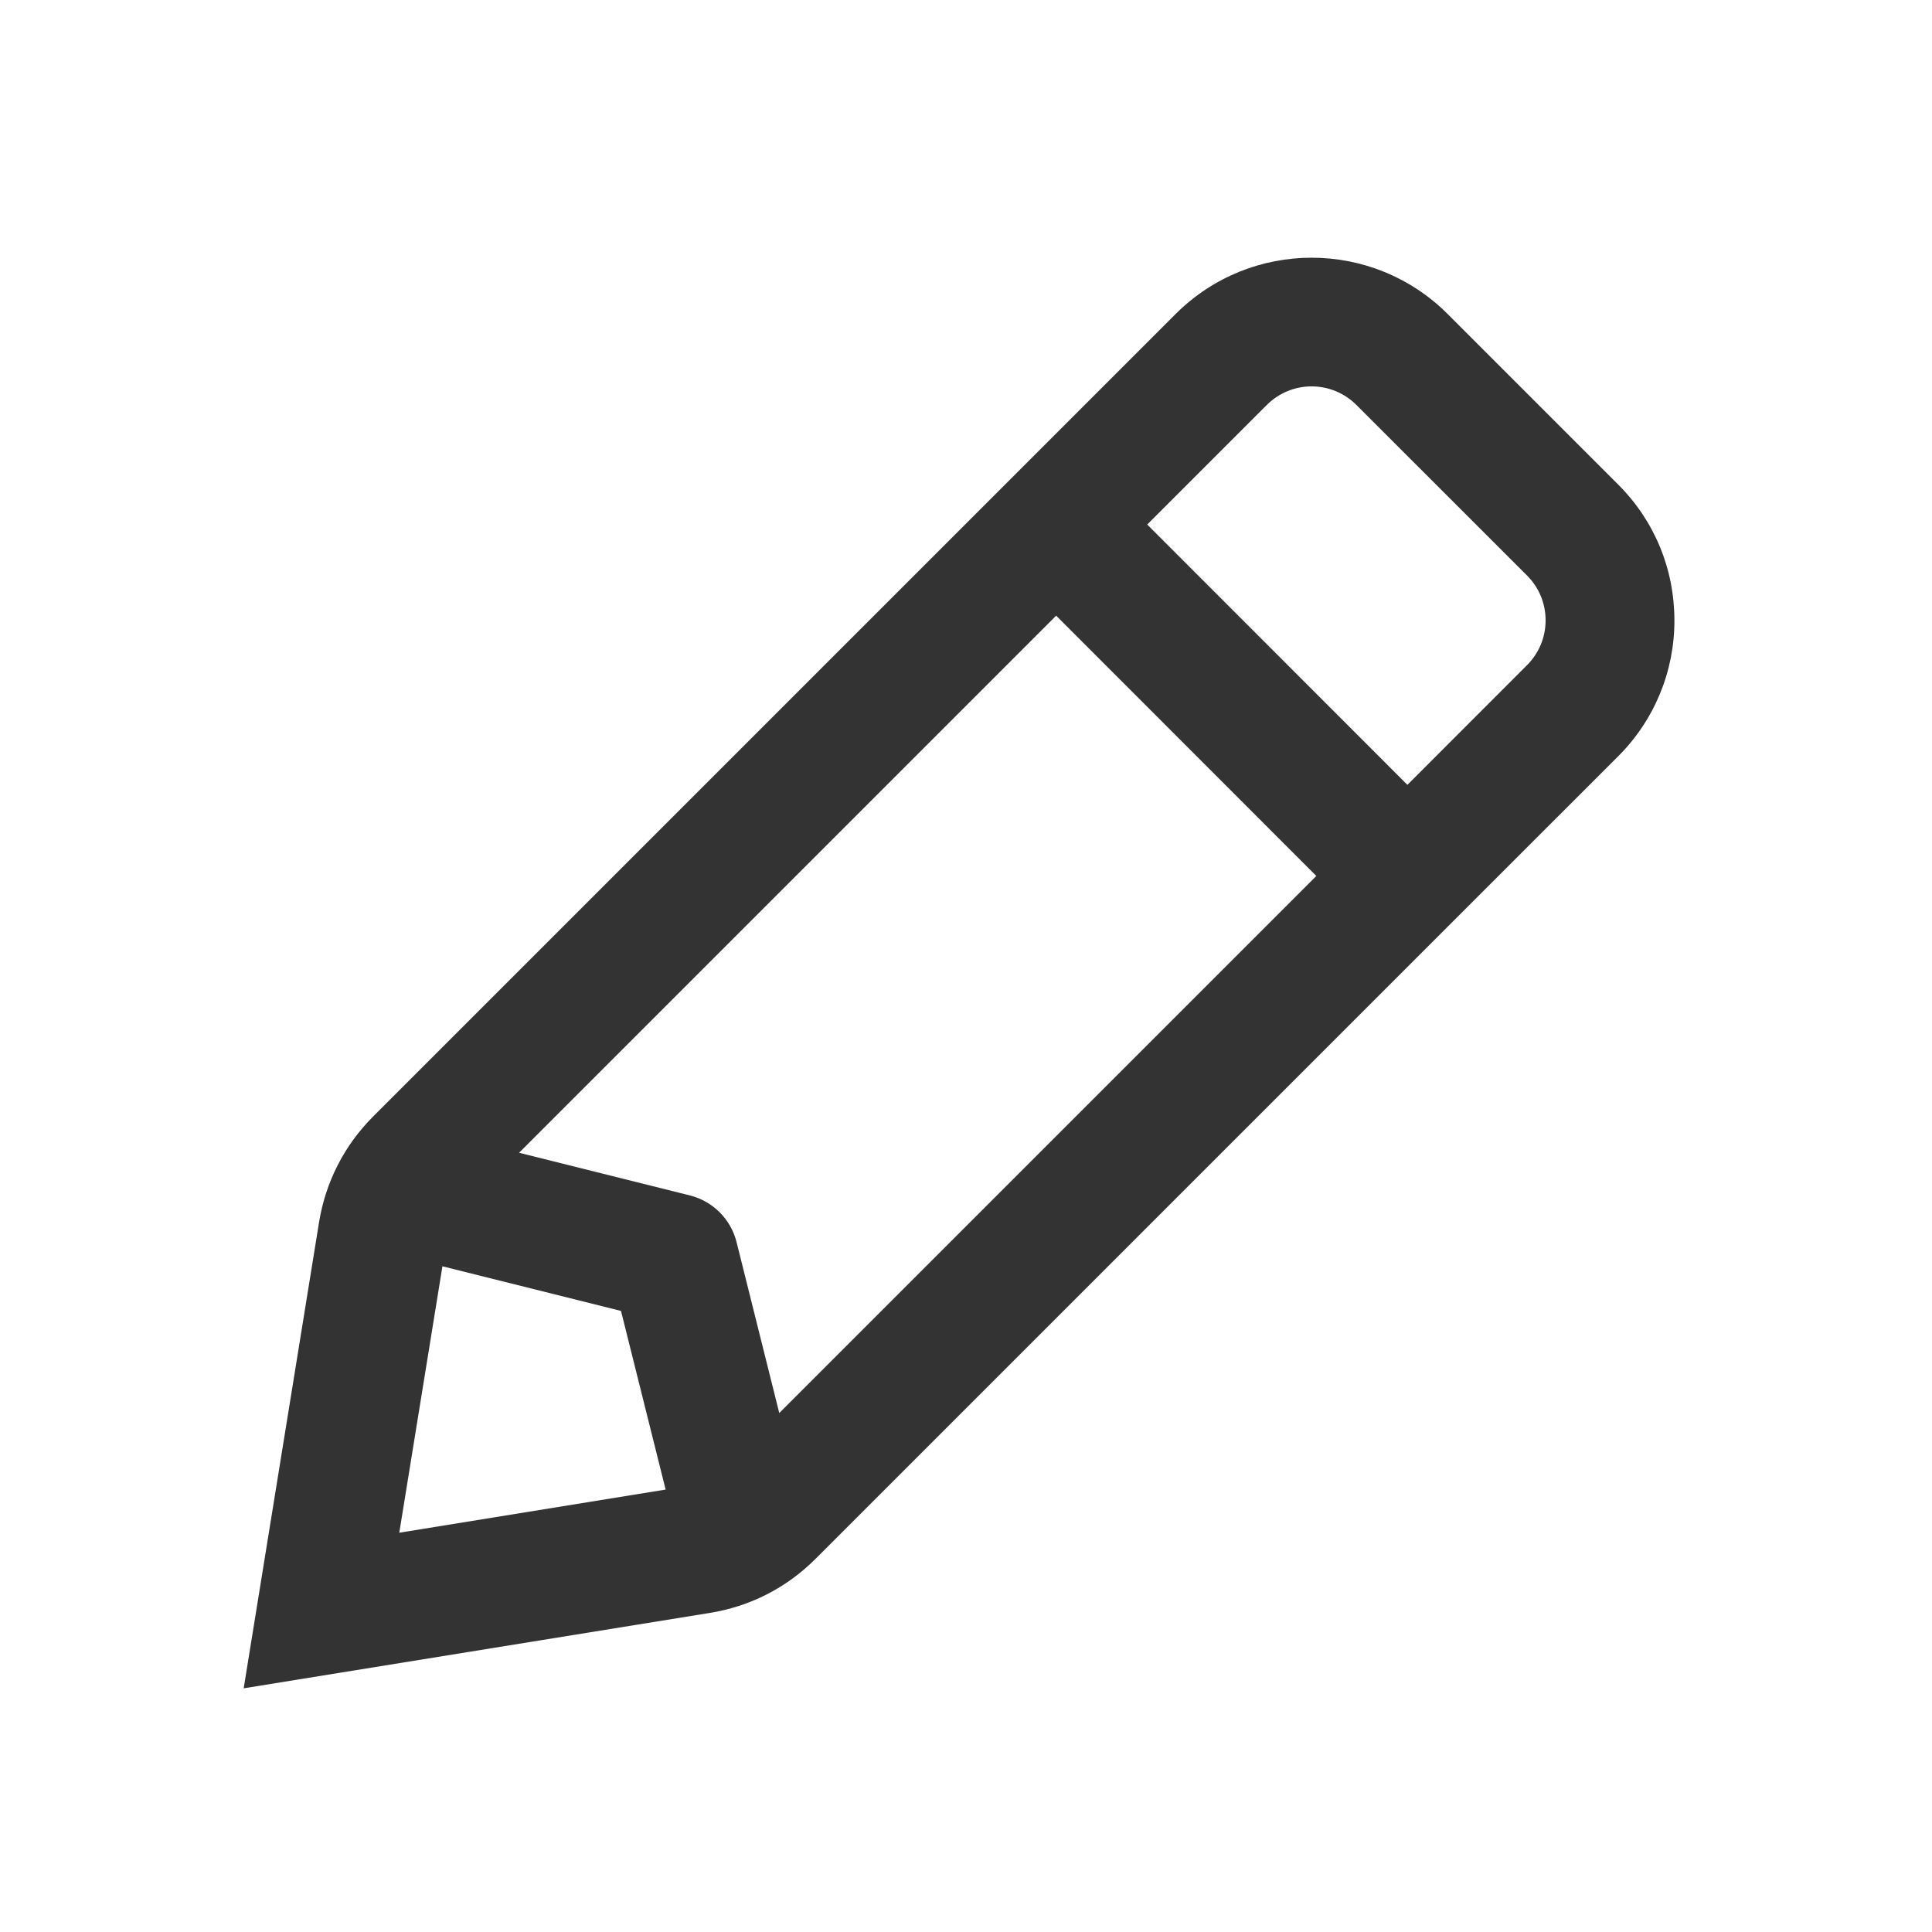
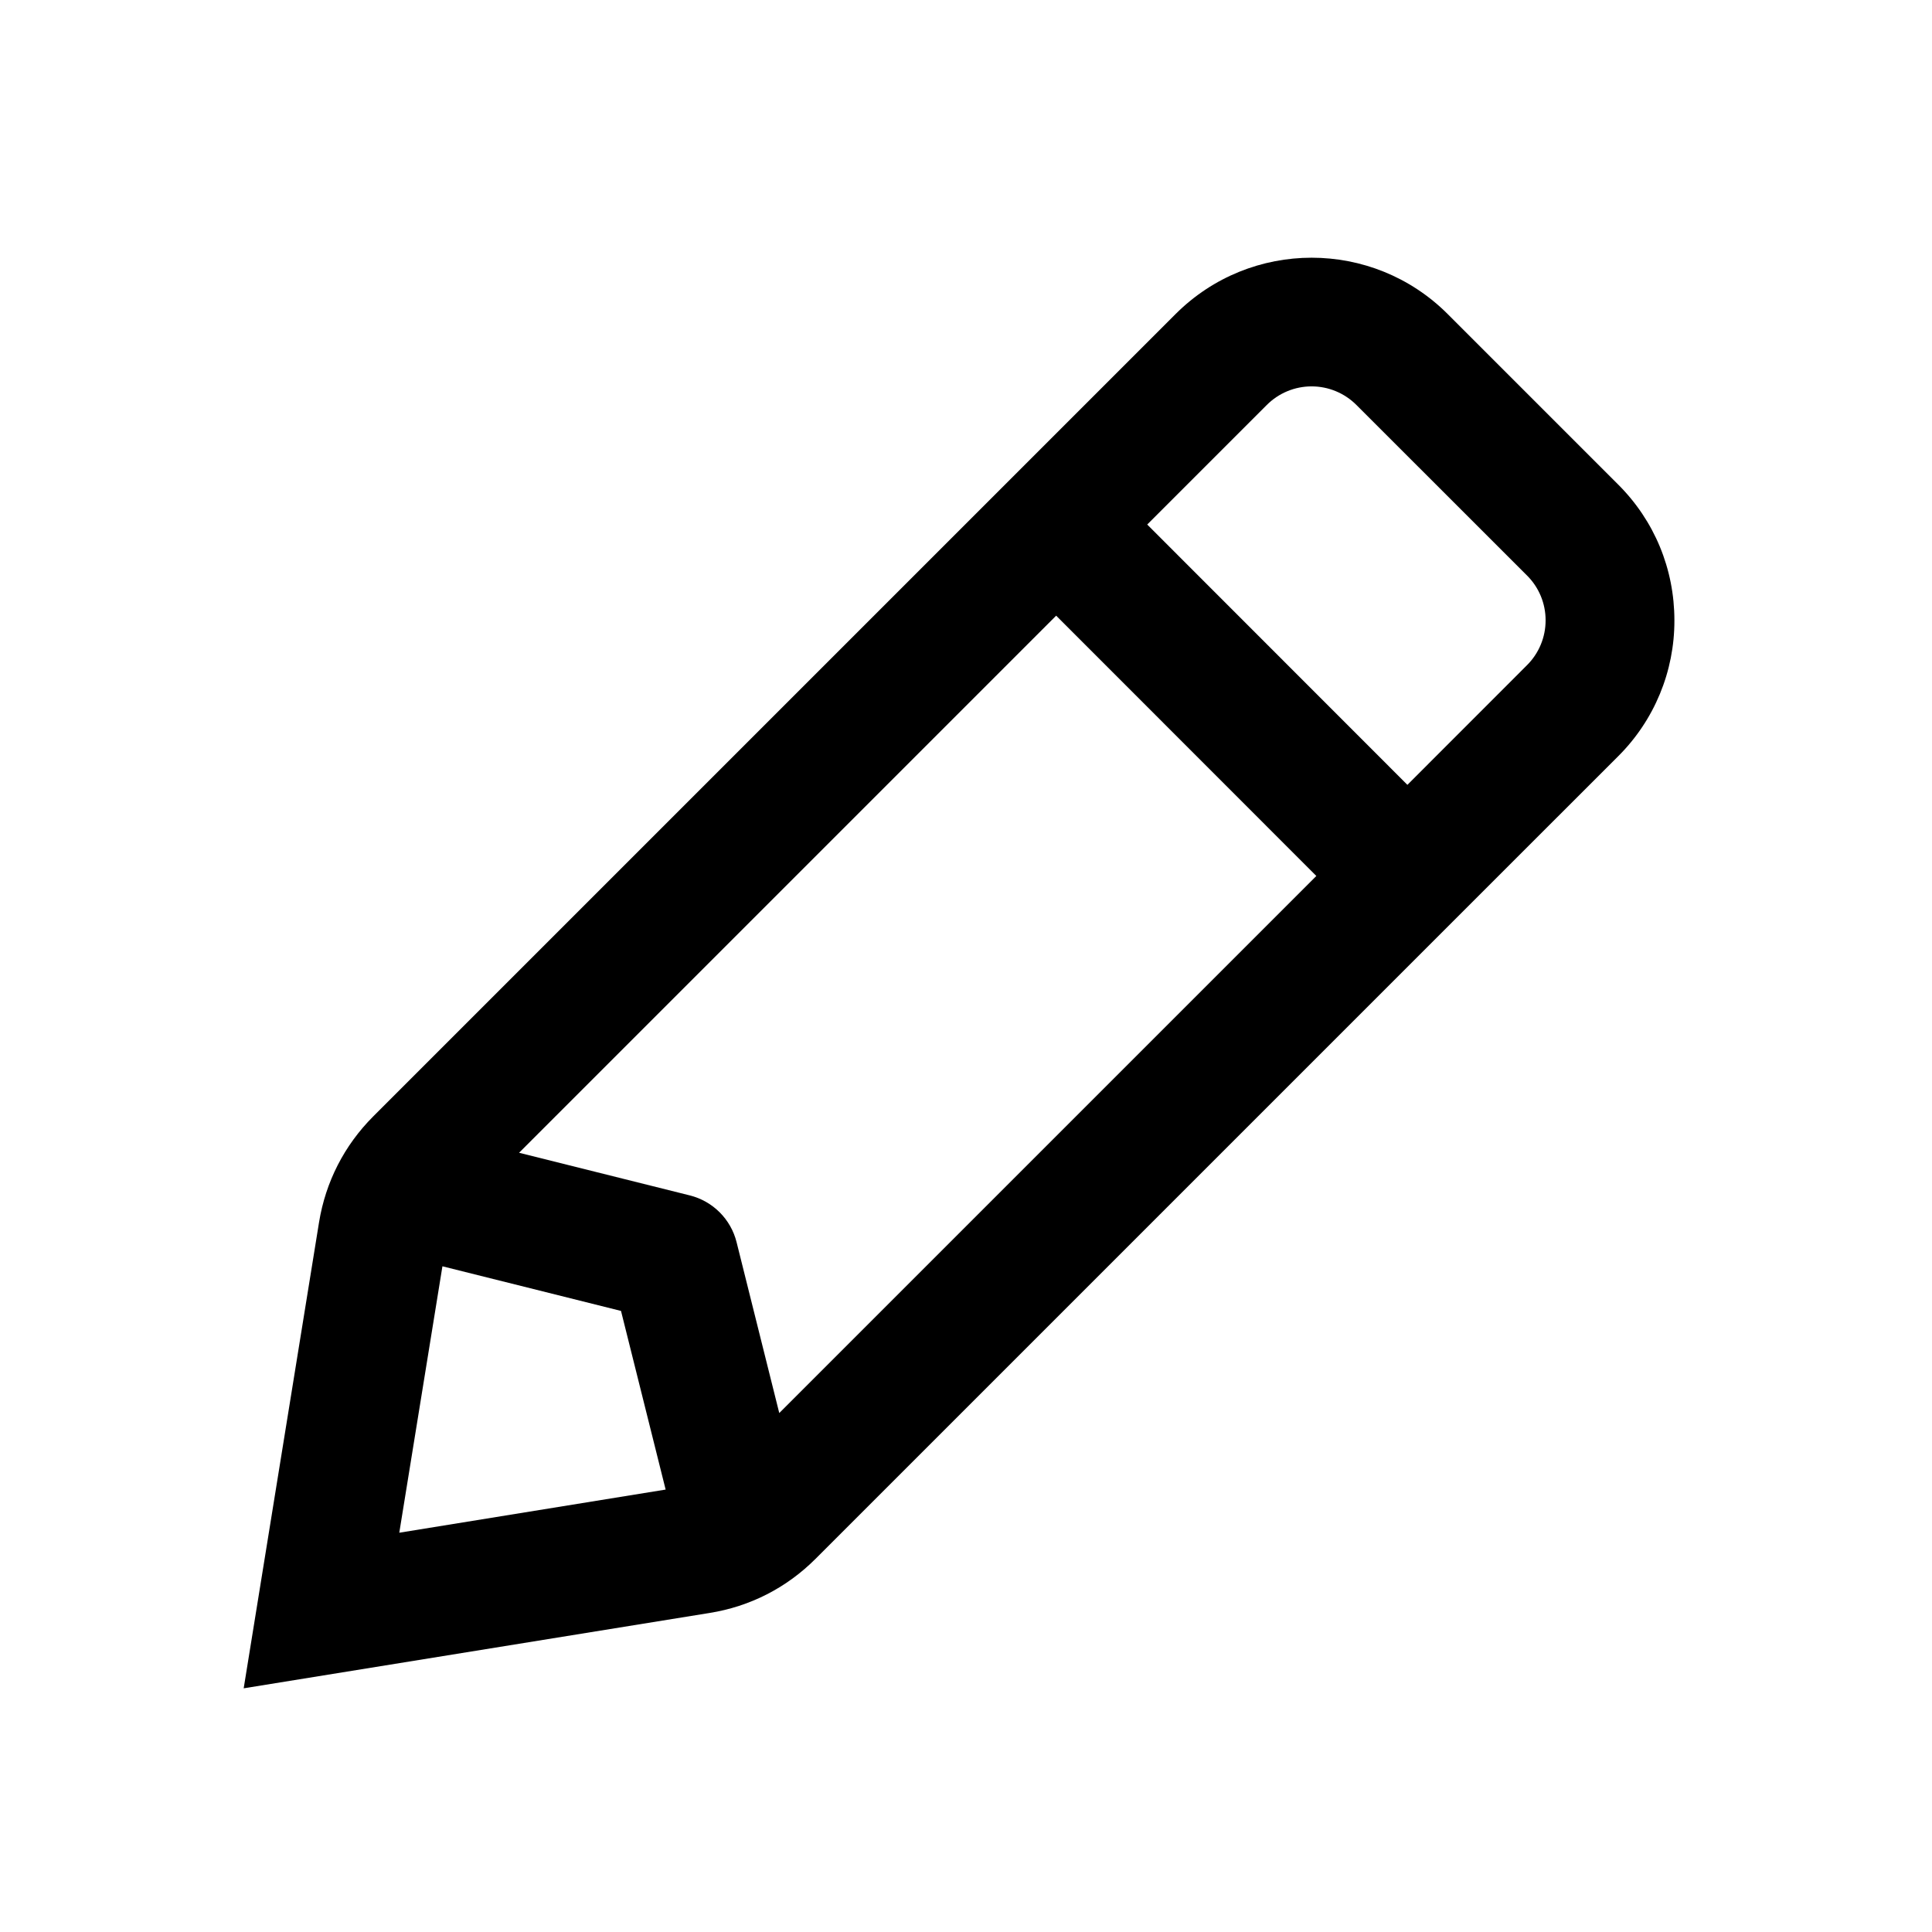
<svg xmlns="http://www.w3.org/2000/svg" viewBox="0 0 30 30">
-   <path d="M25.125 7.522l-2.647-2.647a2.988 2.988 0 0 0-4.222 0l-12.46 12.46c-.45.45-.74 1.018-.842 1.645l-1.17 7.236 7.234-1.17c.627-.1 1.196-.39 1.647-.842l9.896-9.896 2.564-2.563A2.965 2.965 0 0 0 26 9.633c0-.798-.31-1.548-.875-2.111zM6.2 23.8l.67-4.137 2.773.693.693 2.774-4.136.67zm5.9-1.86l-.662-2.65a.998.998 0 0 0-.728-.728L8.06 17.9l8.34-8.34 4.04 4.042-8.34 8.34zm11.61-11.61l-1.856 1.857-4.04-4.042 1.856-1.856a.983.983 0 0 1 1.393 0l2.648 2.647a.977.977 0 0 1 .289.697.98.98 0 0 1-.29.697z" fill="#333" />
+   <path d="M25.125 7.522l-2.647-2.647a2.988 2.988 0 0 0-4.222 0l-12.46 12.46c-.45.45-.74 1.018-.842 1.645l-1.17 7.236 7.234-1.17c.627-.1 1.196-.39 1.647-.842l9.896-9.896 2.564-2.563A2.965 2.965 0 0 0 26 9.633c0-.798-.31-1.548-.875-2.111zM6.2 23.8l.67-4.137 2.773.693.693 2.774-4.136.67zm5.9-1.86l-.662-2.65a.998.998 0 0 0-.728-.728L8.06 17.9l8.34-8.34 4.04 4.042-8.34 8.34zm11.61-11.61l-1.856 1.857-4.04-4.042 1.856-1.856a.983.983 0 0 1 1.393 0l2.648 2.647a.977.977 0 0 1 .289.697.98.98 0 0 1-.29.697z" />
</svg>
